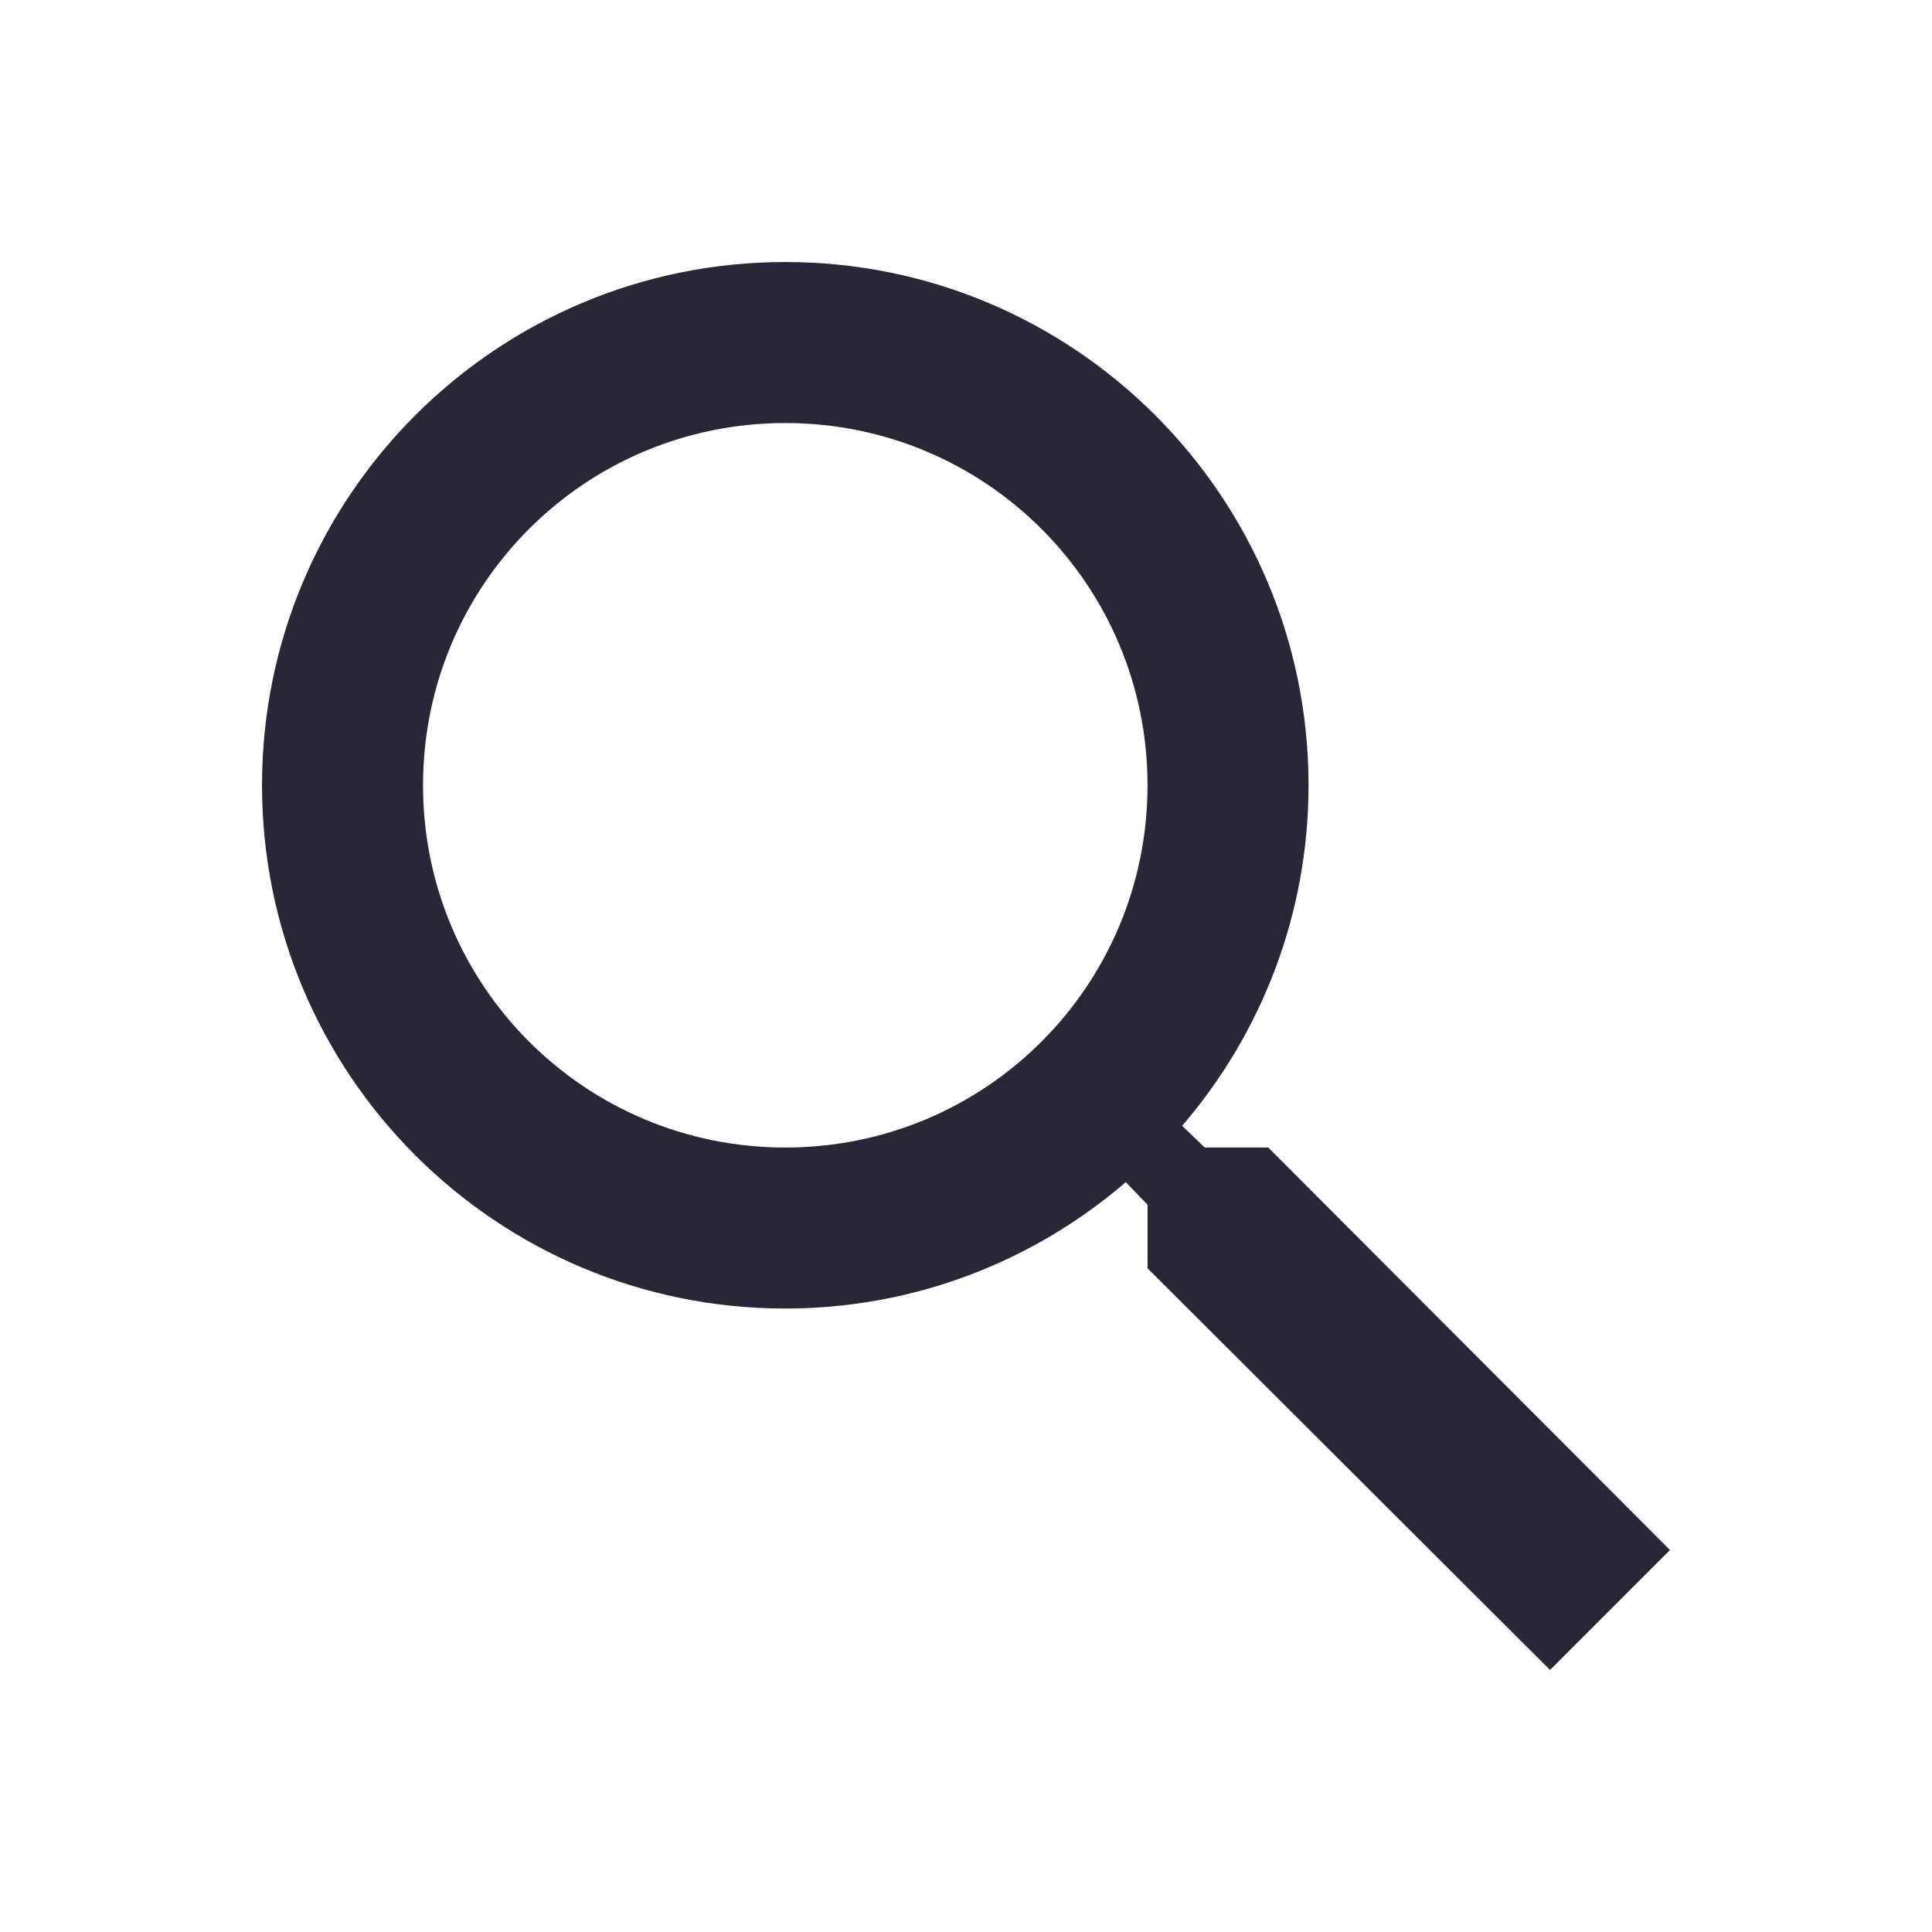
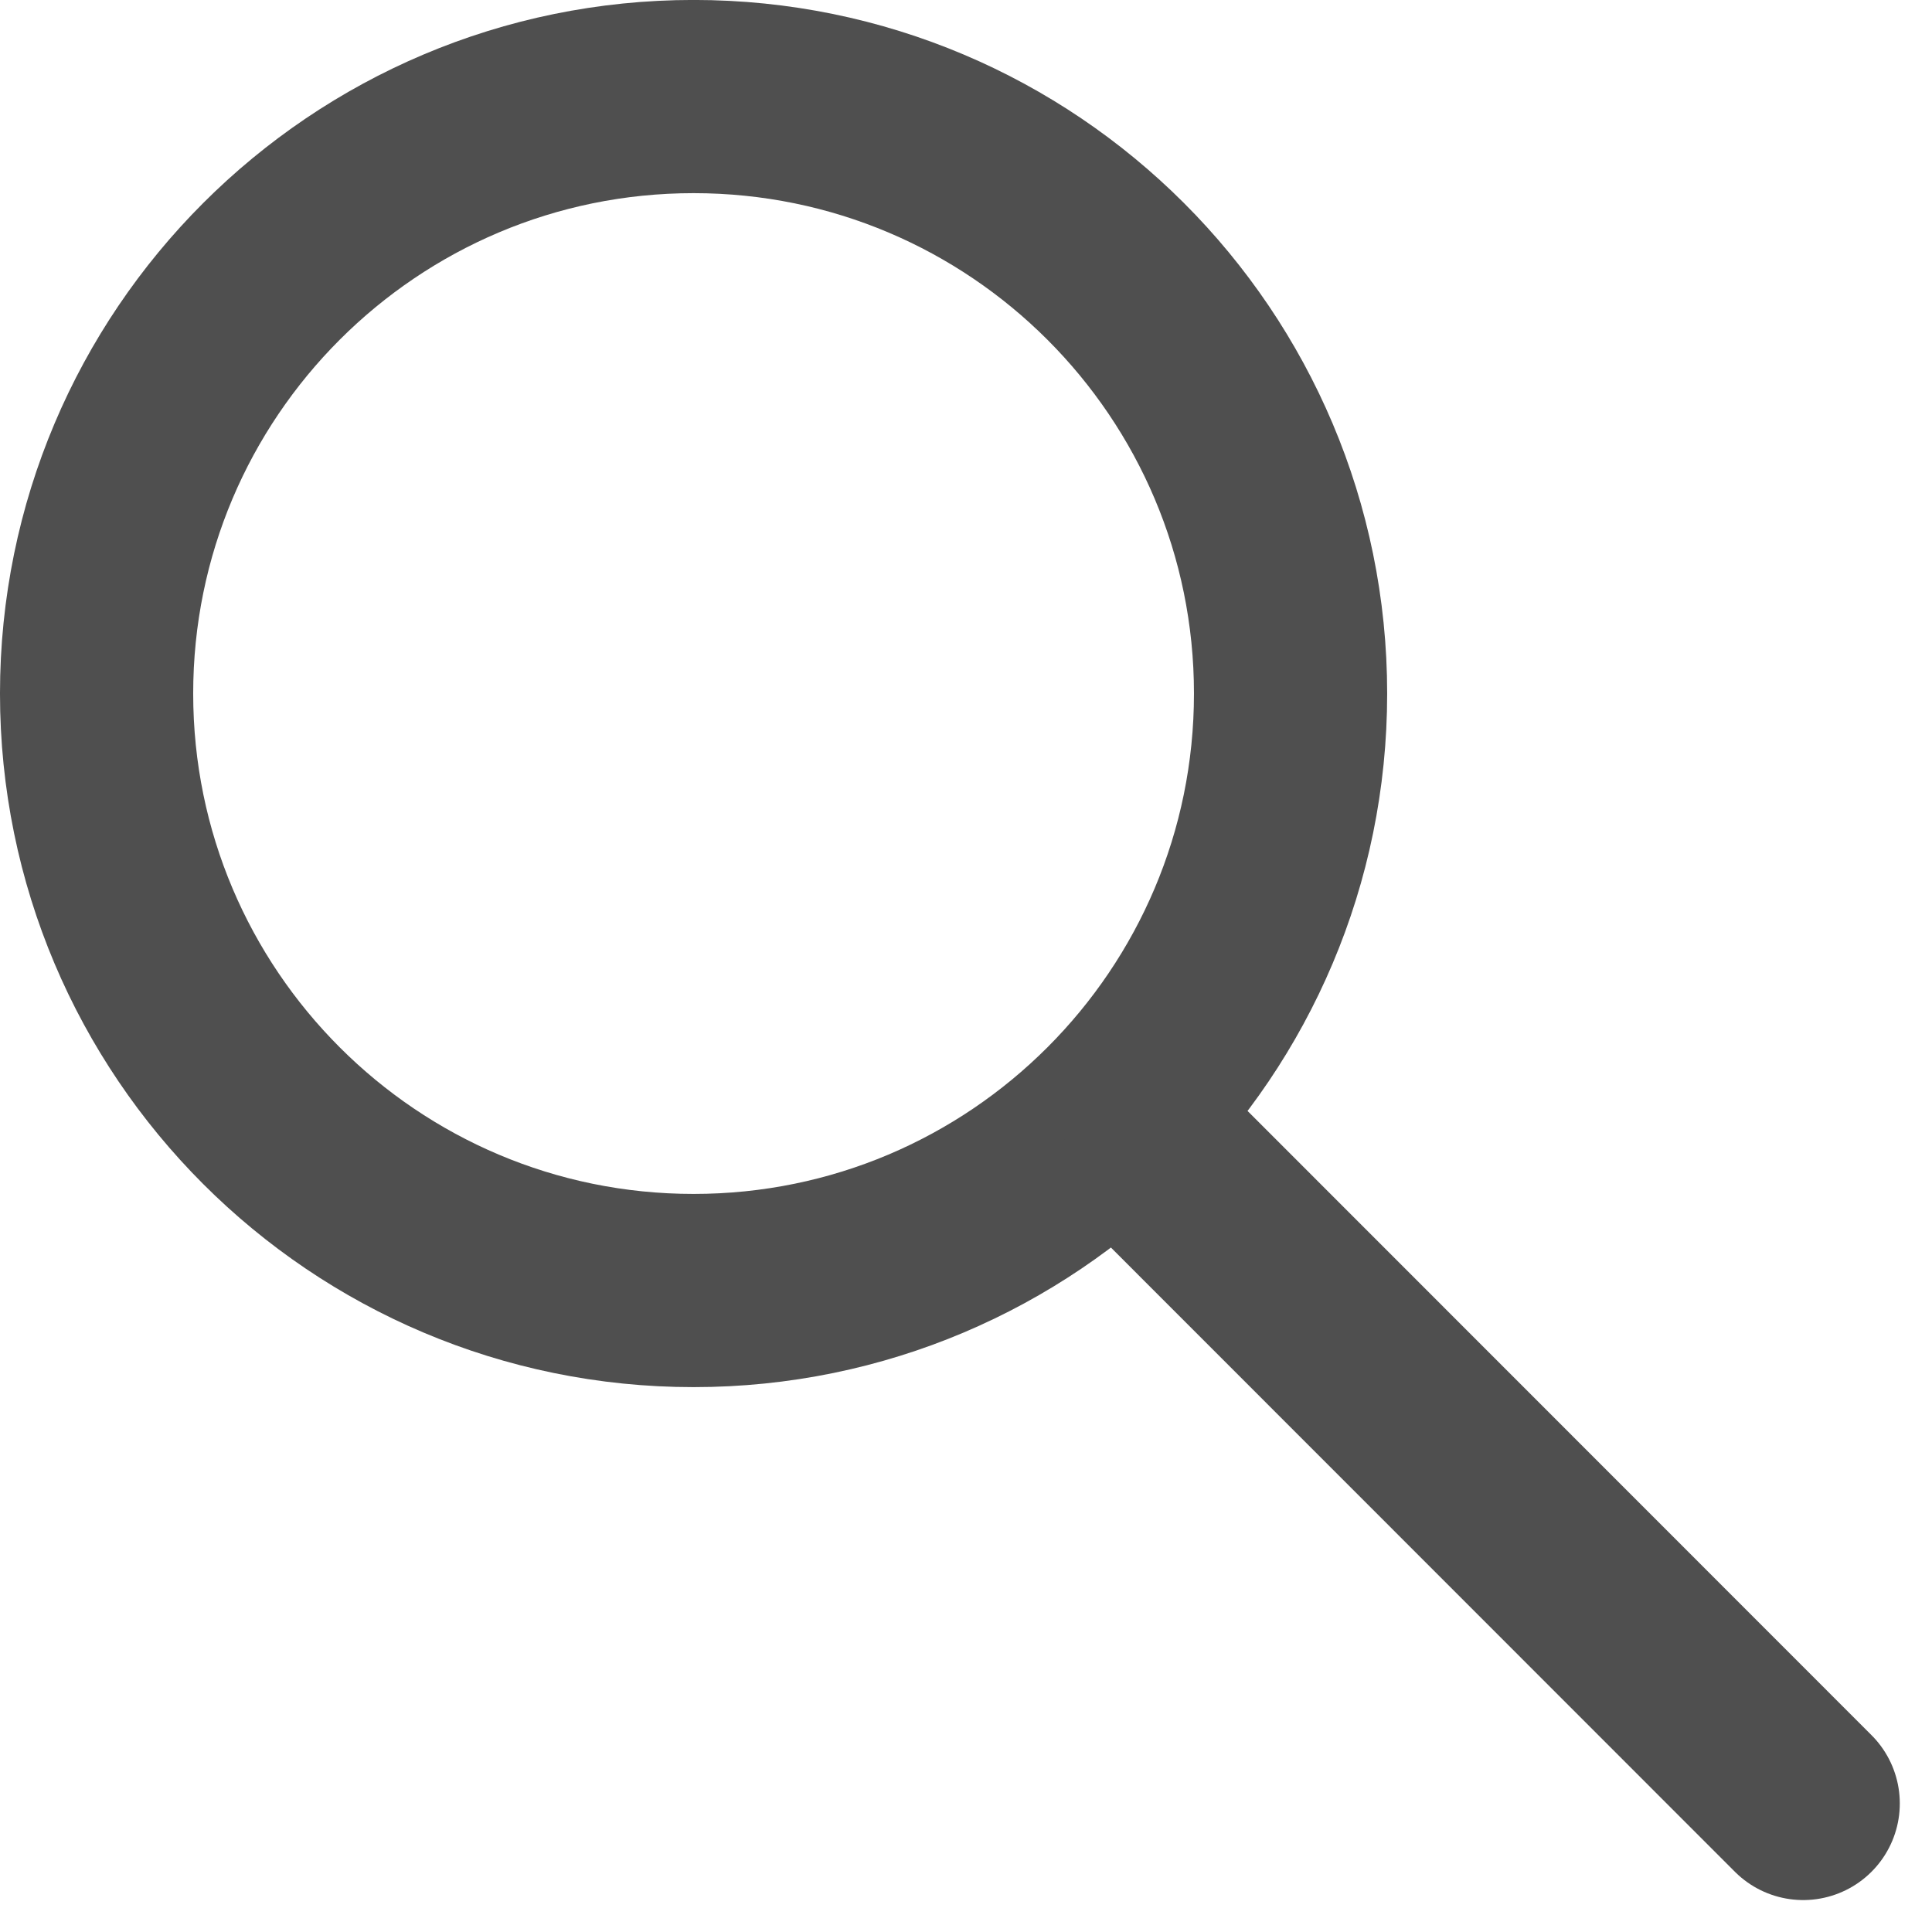
- <svg xmlns="http://www.w3.org/2000/svg" width="24" height="24" viewBox="0 0 24 24" fill="none">
-   <path fill-rule="evenodd" clip-rule="evenodd" d="M14.965 14.255H15.755L20.745 19.255L19.255 20.745L14.255 15.755V14.965L13.985 14.685C12.845 15.665 11.365 16.255 9.755 16.255C6.165 16.255 3.255 13.345 3.255 9.755C3.255 6.165 6.165 3.255 9.755 3.255C13.345 3.255 16.255 6.165 16.255 9.755C16.255 11.365 15.665 12.845 14.685 13.985L14.965 14.255ZM5.255 9.755C5.255 12.245 7.265 14.255 9.755 14.255C12.245 14.255 14.255 12.245 14.255 9.755C14.255 7.265 12.245 5.255 9.755 5.255C7.265 5.255 5.255 7.265 5.255 9.755Z" fill="#272738" />
+ <svg xmlns="http://www.w3.org/2000/svg" width="15" height="15" viewBox="0 0 15 15" fill="none">
+   <circle r="4.635" transform="matrix(-1 0 0 1 5.38492 5.38462)" stroke="#4F4F4F" stroke-width="1.5" />
+   <path d="M14 14.002L9 9" stroke="#4F4F4F" stroke-width="1.5" stroke-linecap="round" />
</svg>
